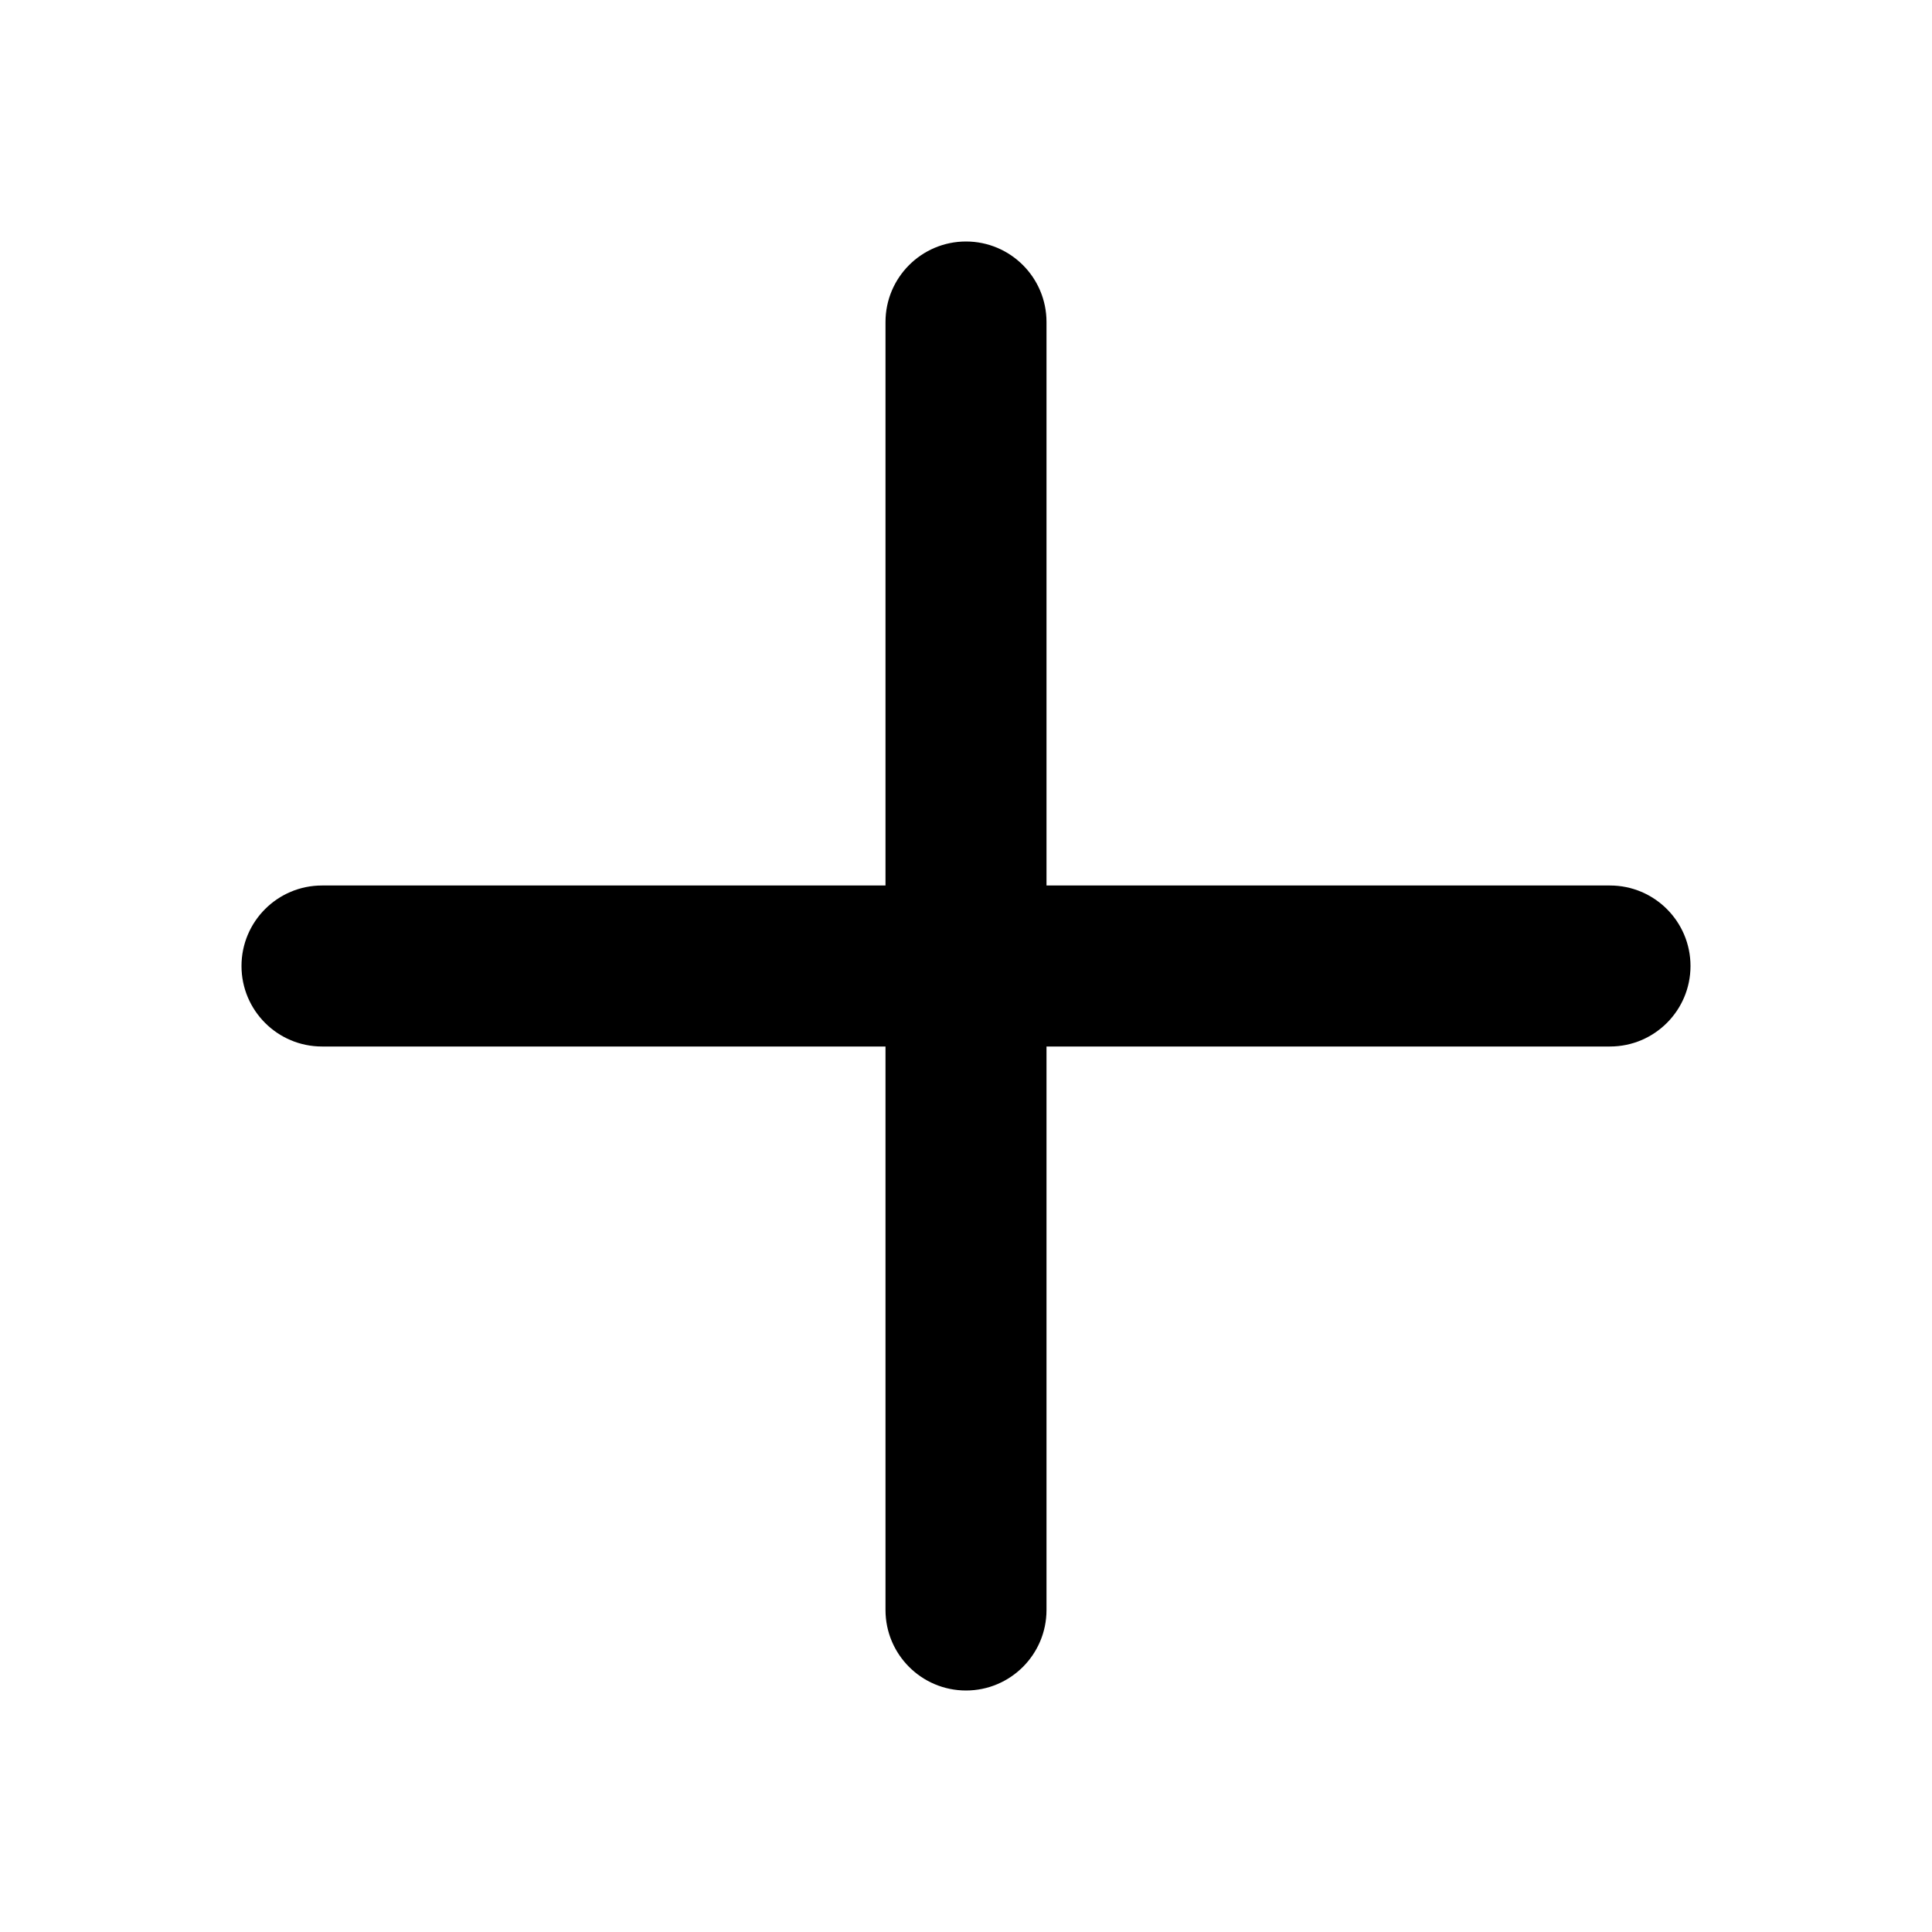
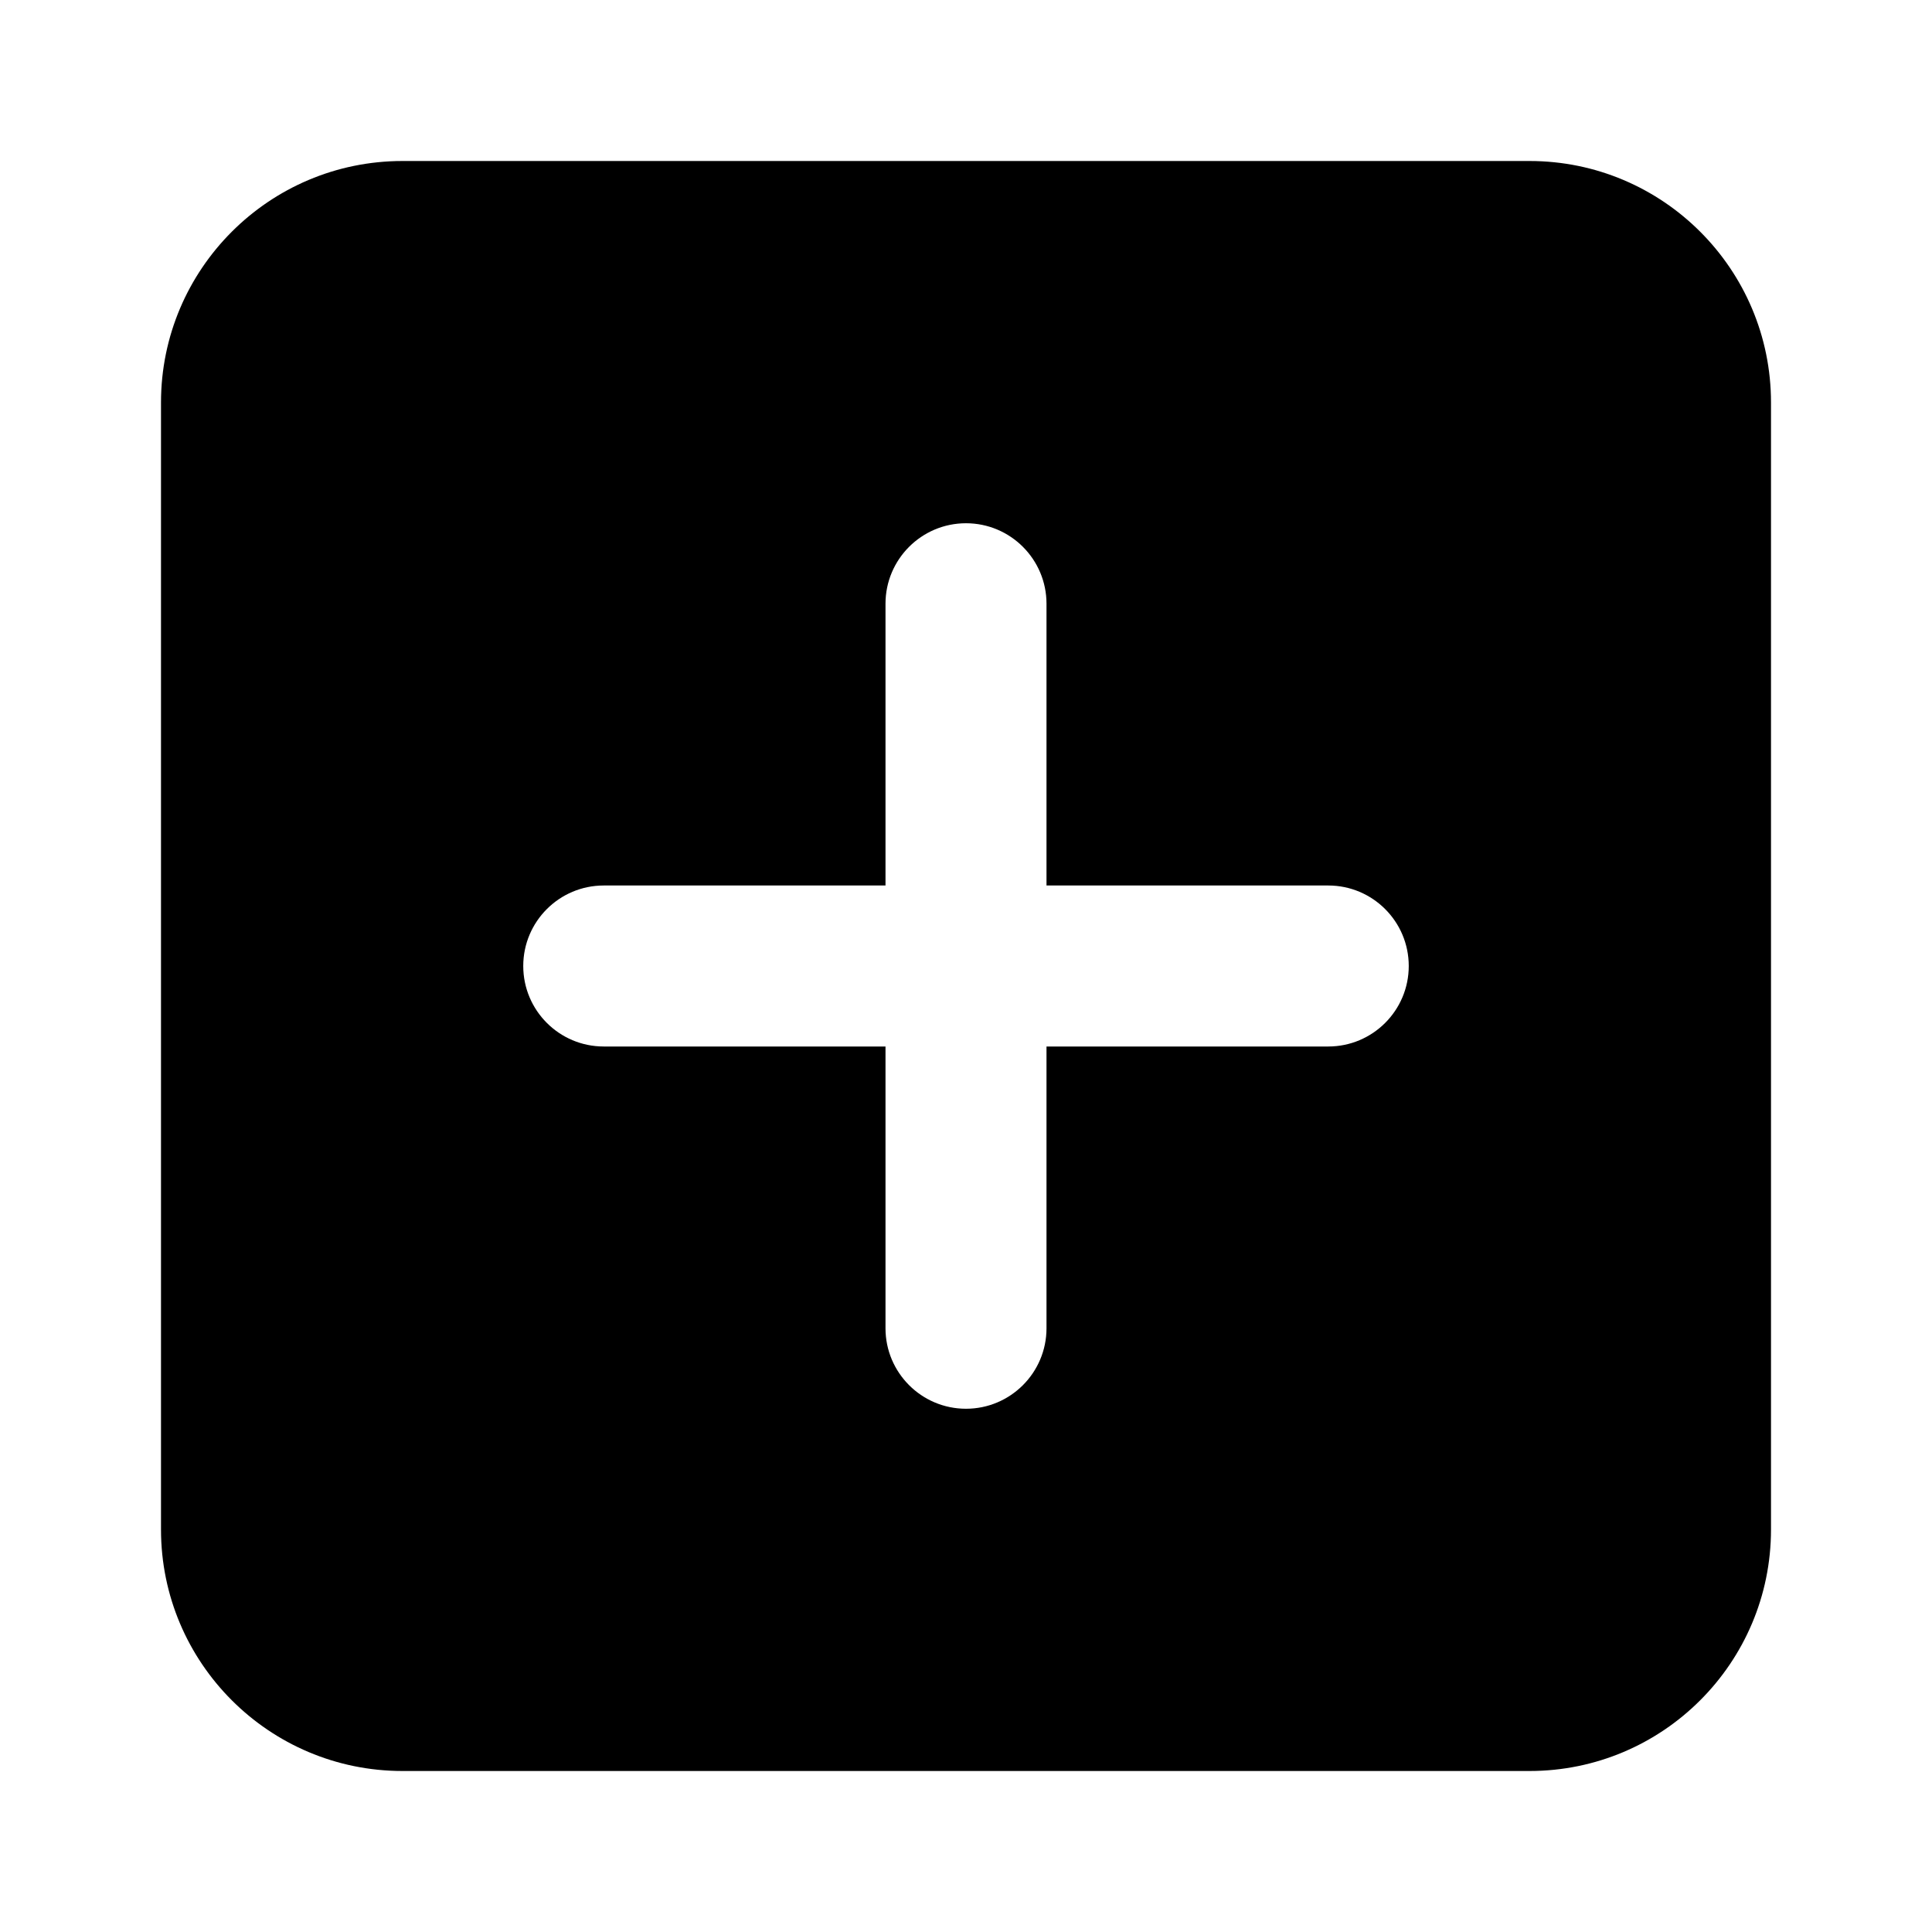
<svg xmlns="http://www.w3.org/2000/svg" width="24" height="24" viewBox="0 0 24 24" fill="none">
-   <path d="M11 20V13H4C3.448 13 3 12.552 3 12C3 11.448 3.448 11 4 11H11V4C11 3.448 11.448 3 12 3C12.552 3 13 3.448 13 4V11H20C20.552 11 21 11.448 21 12C21 12.552 20.552 13 20 13H13V20C13 20.552 12.552 21 12 21C11.448 21 11 20.552 11 20Z" fill="black" />
+   <path fill-rule="evenodd" clip-rule="evenodd" d="M5 2H19C20.656 2 22 3.344 22 5V19C22 20.656 20.656 22 19 22H5C3.344 22 2 20.656 2 19V5C2 3.344 3.344 2 5 2ZM11 16.5C11 17.052 11.448 17.5 12 17.5C12.552 17.5 13 17.052 13 16.5V13H16.5C17.052 13 17.5 12.552 17.5 12C17.5 11.448 17.052 11 16.5 11H13V7.5C13 6.948 12.552 6.5 12 6.5C11.448 6.5 11 6.948 11 7.5V11H7.5C6.948 11 6.5 11.448 6.5 12C6.5 12.552 6.948 13 7.5 13H11Z" fill="black" />
</svg>
